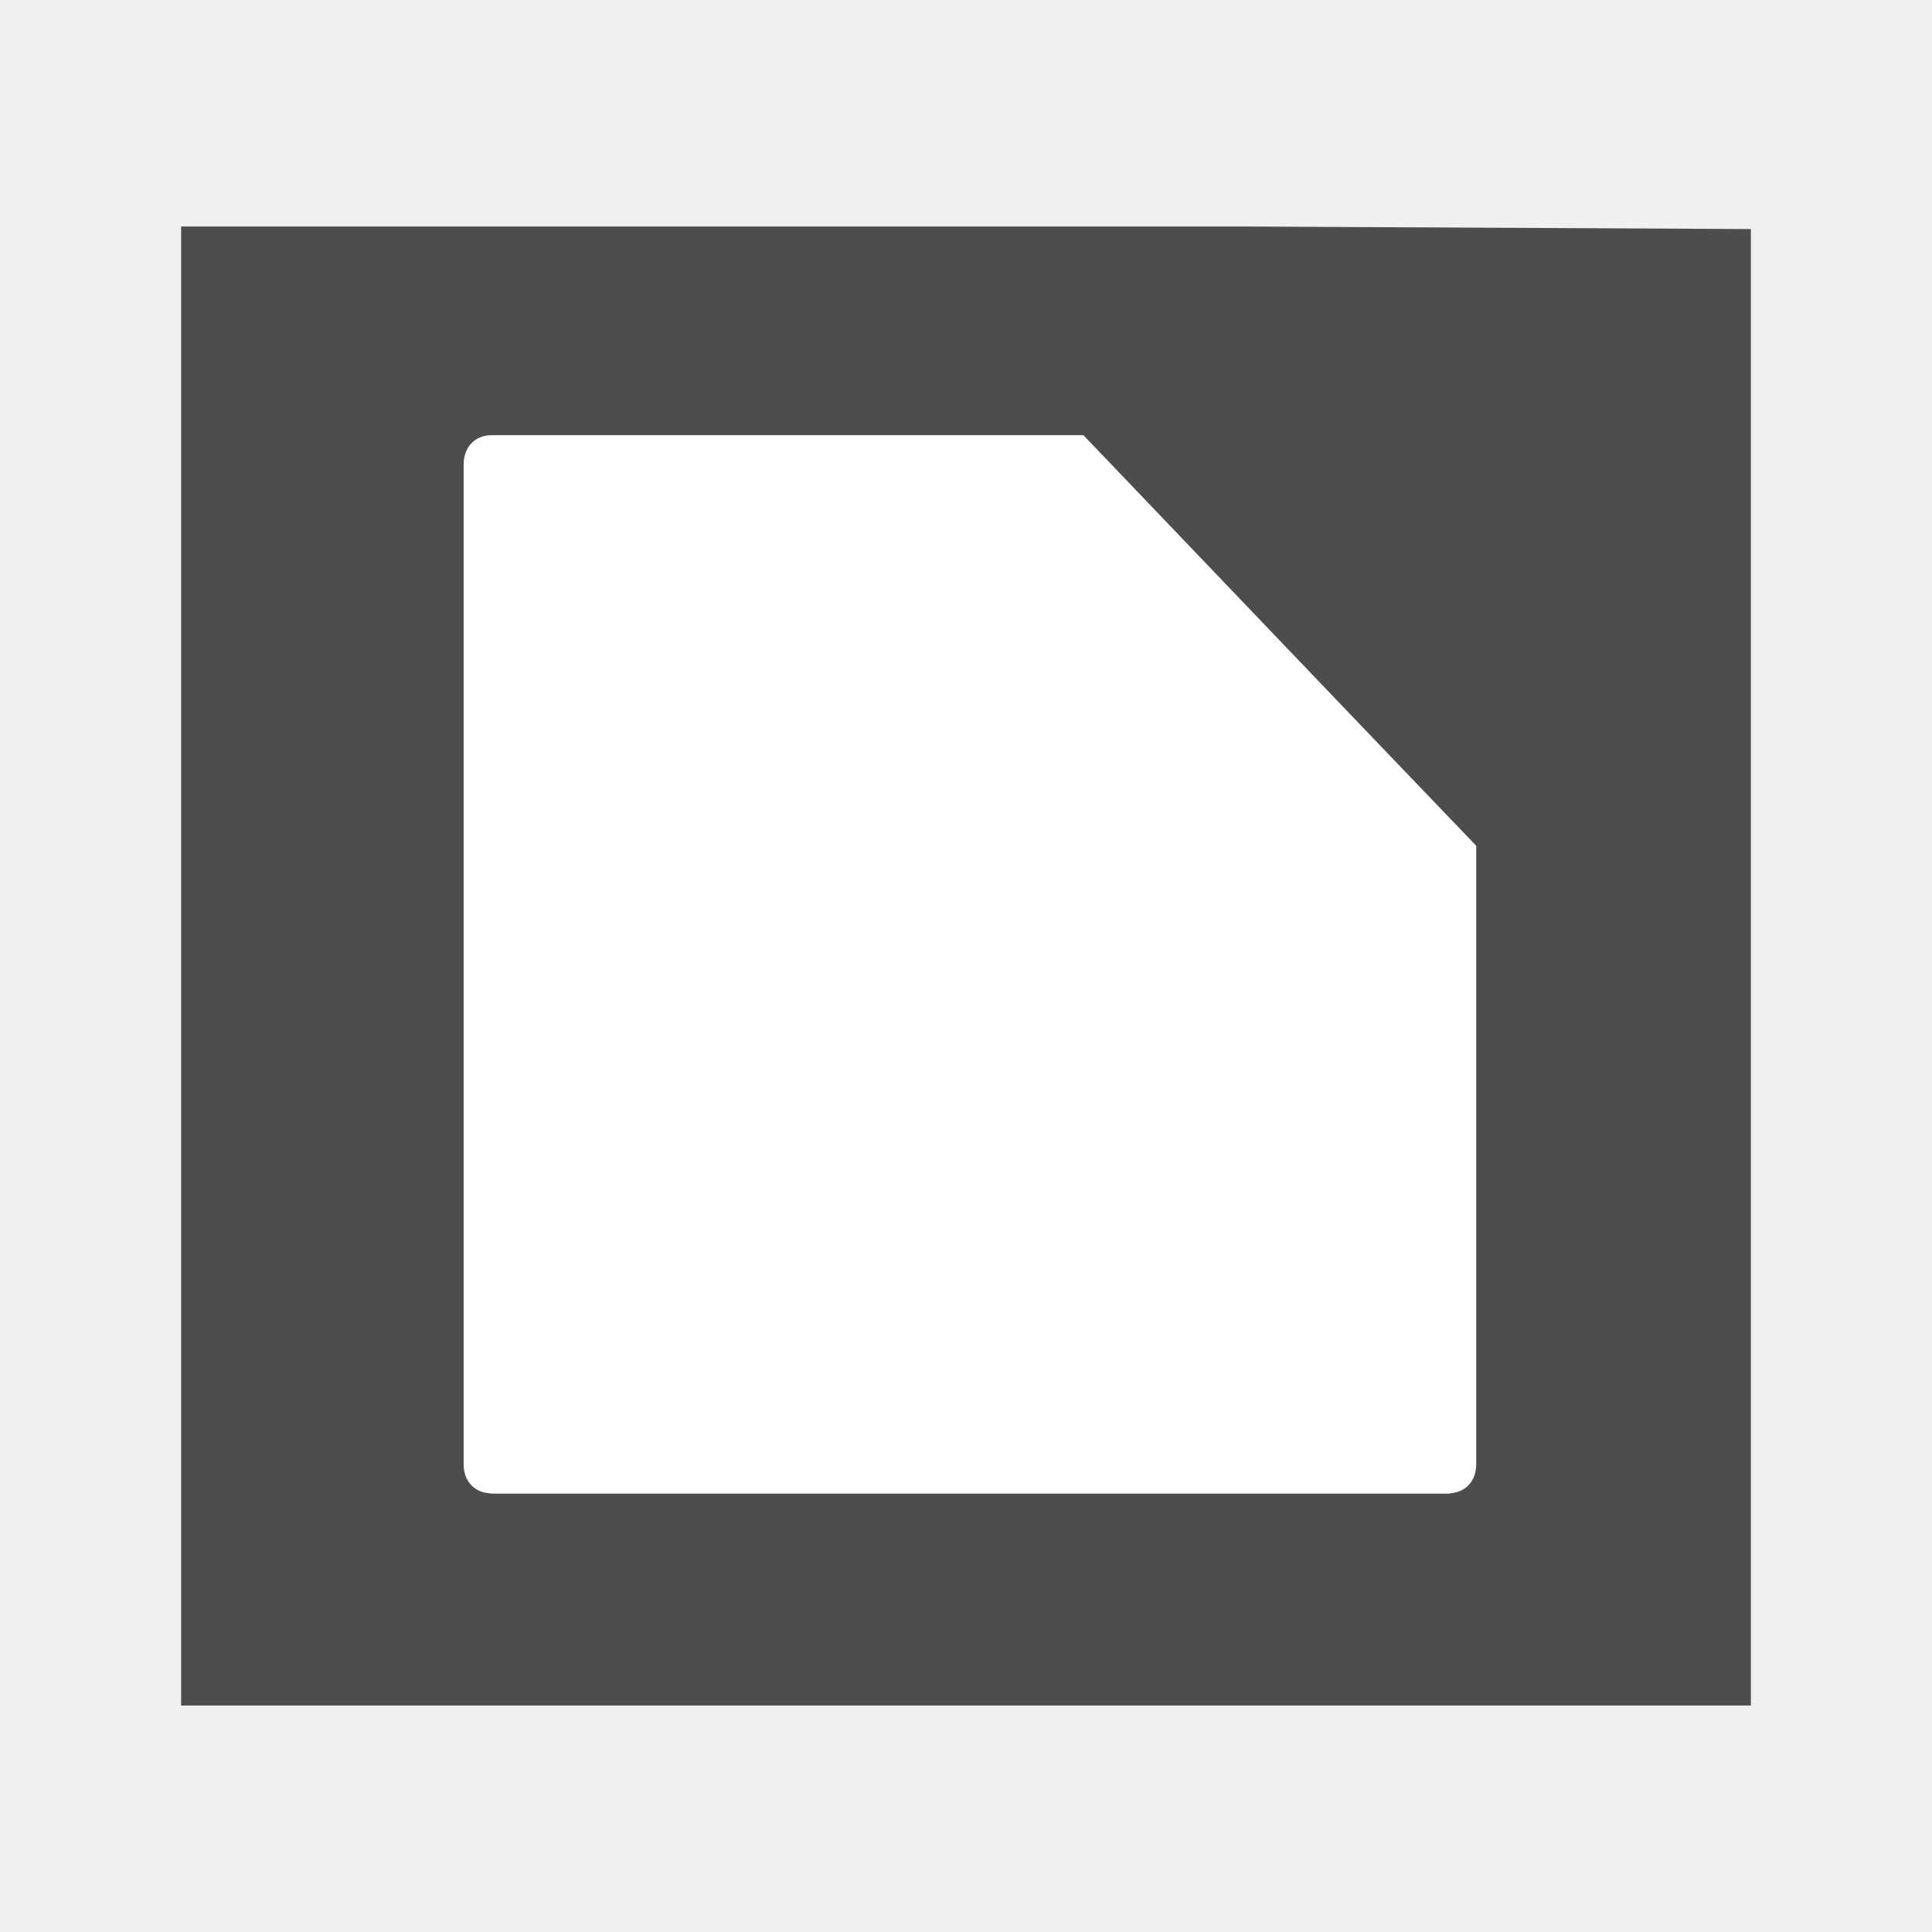
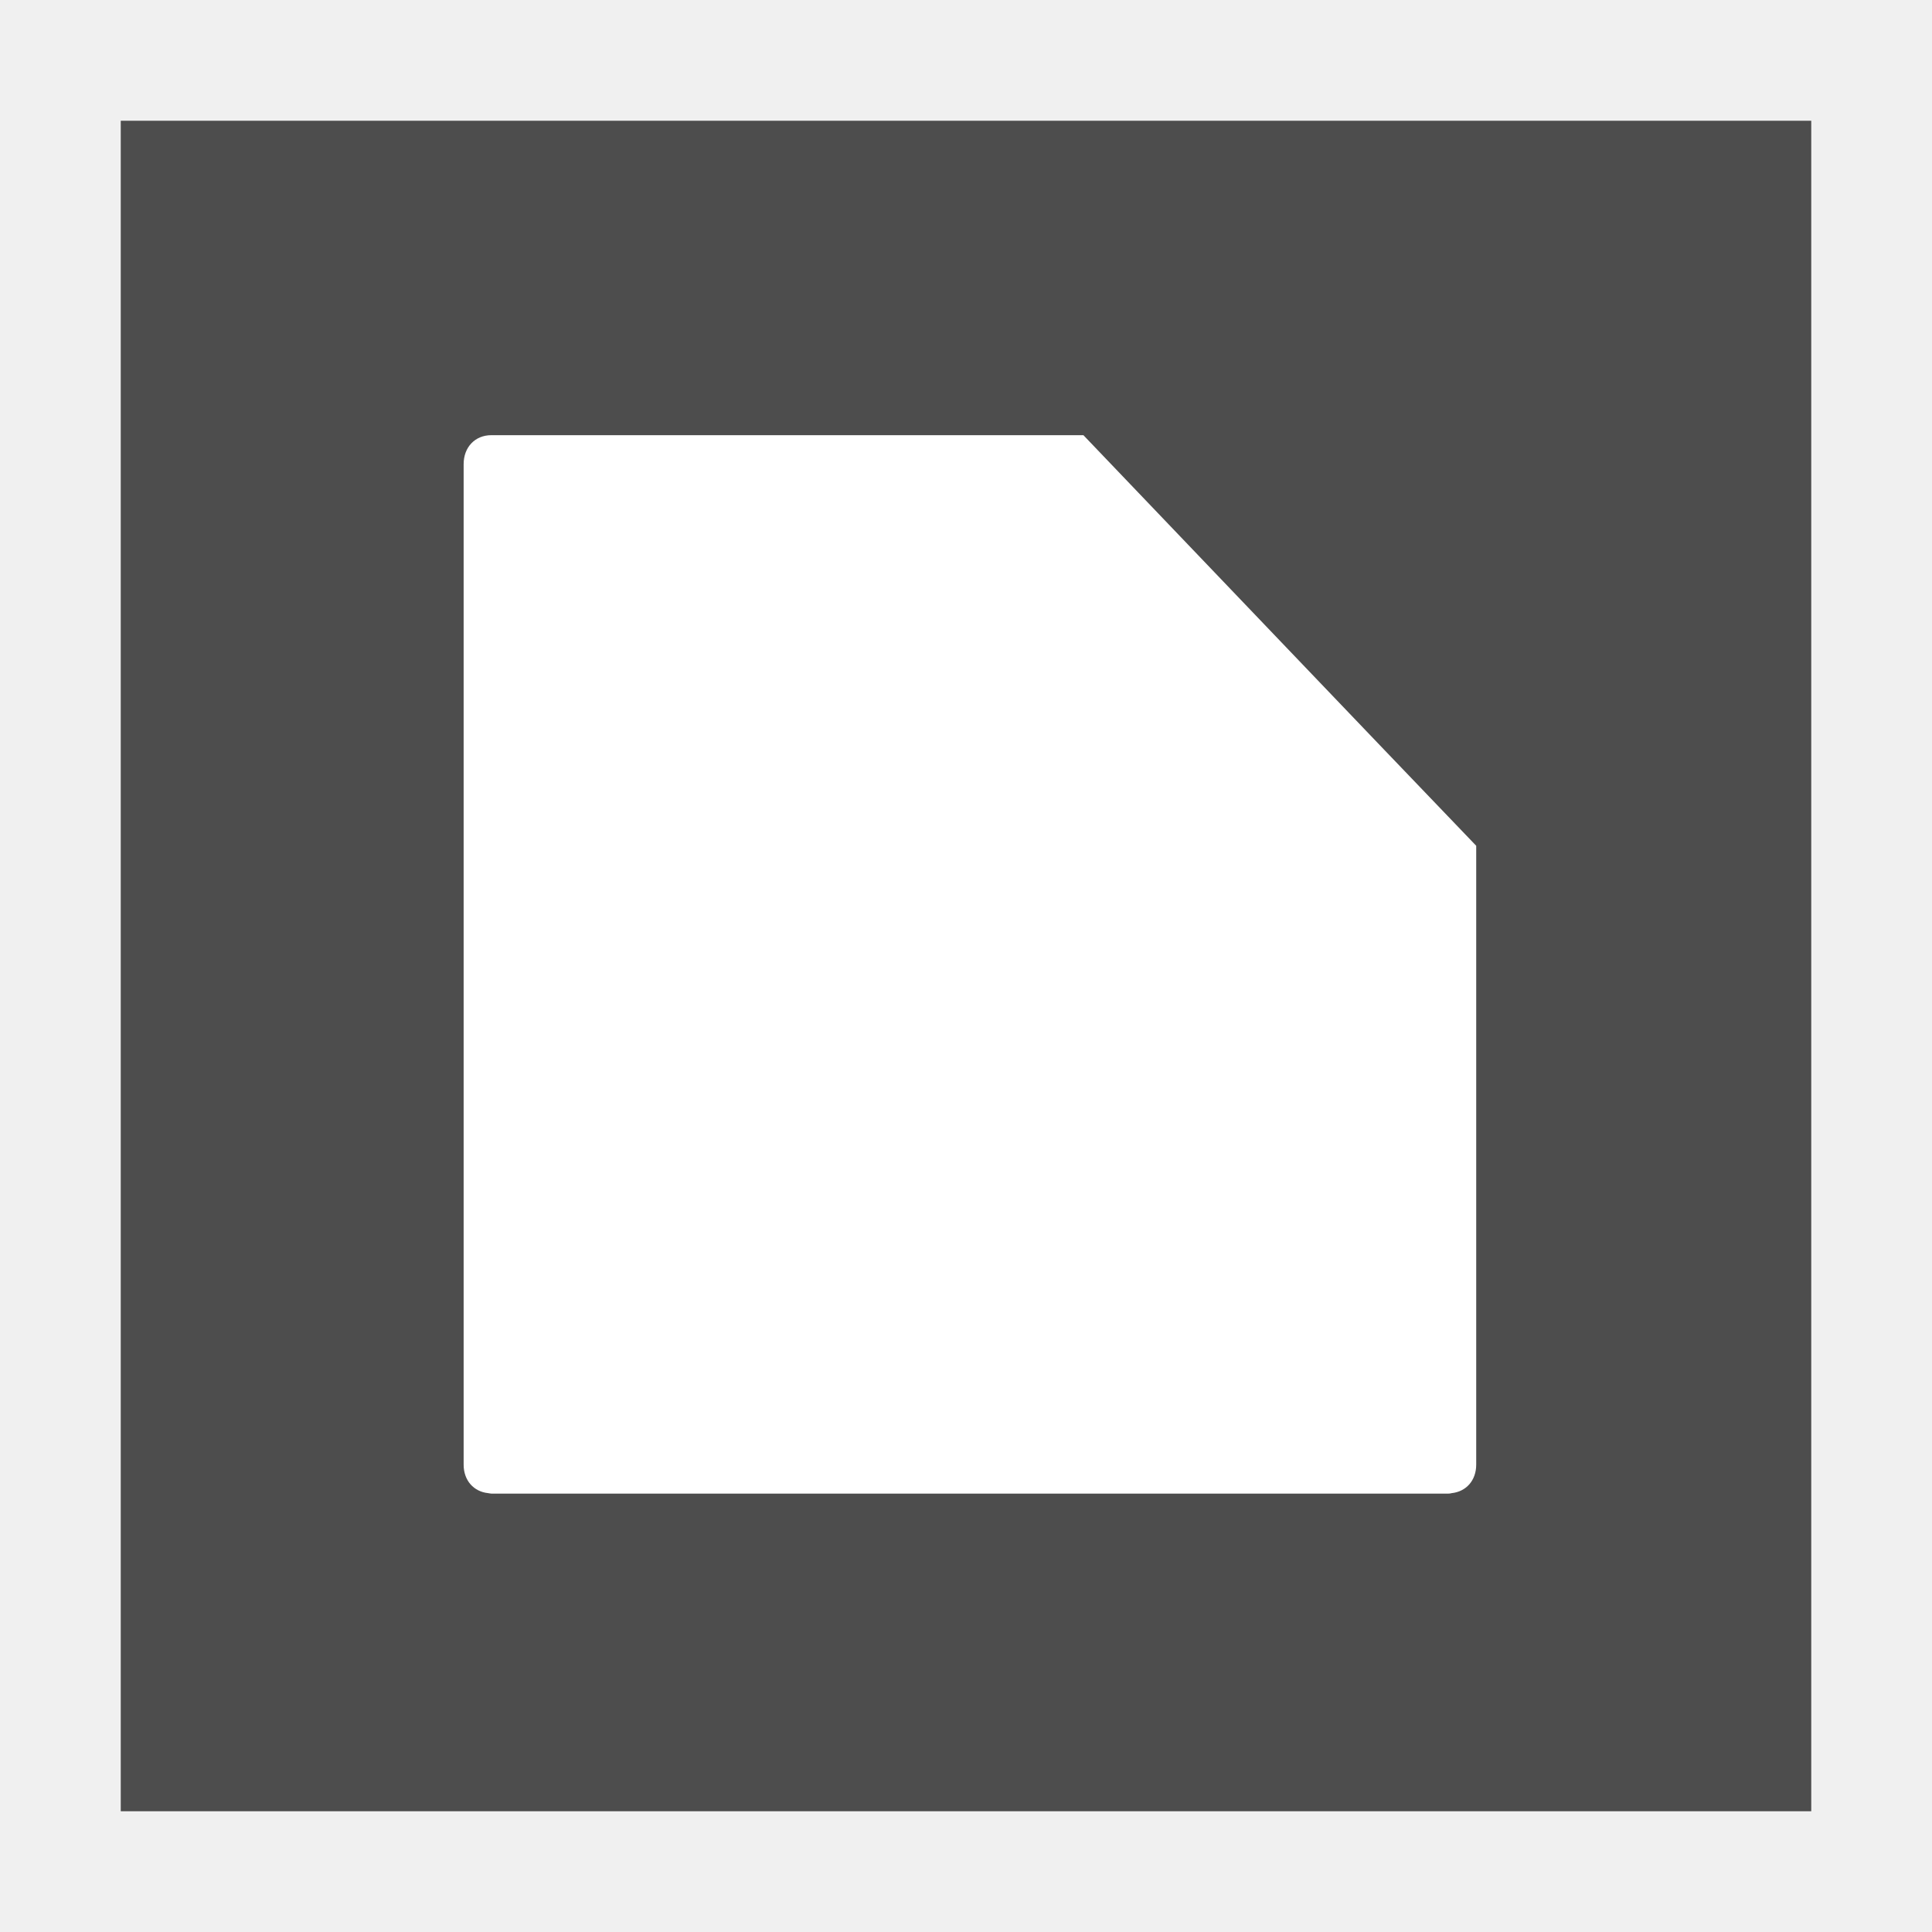
<svg xmlns="http://www.w3.org/2000/svg" width="48" version="1.1" height="48">
  <defs id="defs4" />
-   <path style="fill:#4d4d4d" id="rect4090" d="m 4.5,5.627 0,36.746 39,0 0,-36.682 -12.618,-.064 z " />
+   <path style="fill:#4d4d4d" id="rect4090" d="M 3,3 V 45 H 45 V 3 Z" />
  <path style="fill:#fff;stroke:none" id="path3994" d="m 12.207,10.812 c -0.404,0 -0.688,0.297 -0.688,0.72 v 3.29 12.063 6.214 3.027 0.263 c 0,0.394 0.251,0.672 0.612,0.708 0.026,0.003 0.049,0.011 0.076,0.011 h 1.749 20.283 1.749 c 0.025,0 0.052,-0.003 0.076,-0.011 0.361,-0.037 0.612,-0.314 0.612,-0.708 v -0.263 -3.027 -6.214 -5.872 c -3.258,-3.395 -6.506,-6.801 -9.759,-10.201 h -14.458 -0.251 z " />
</svg>
